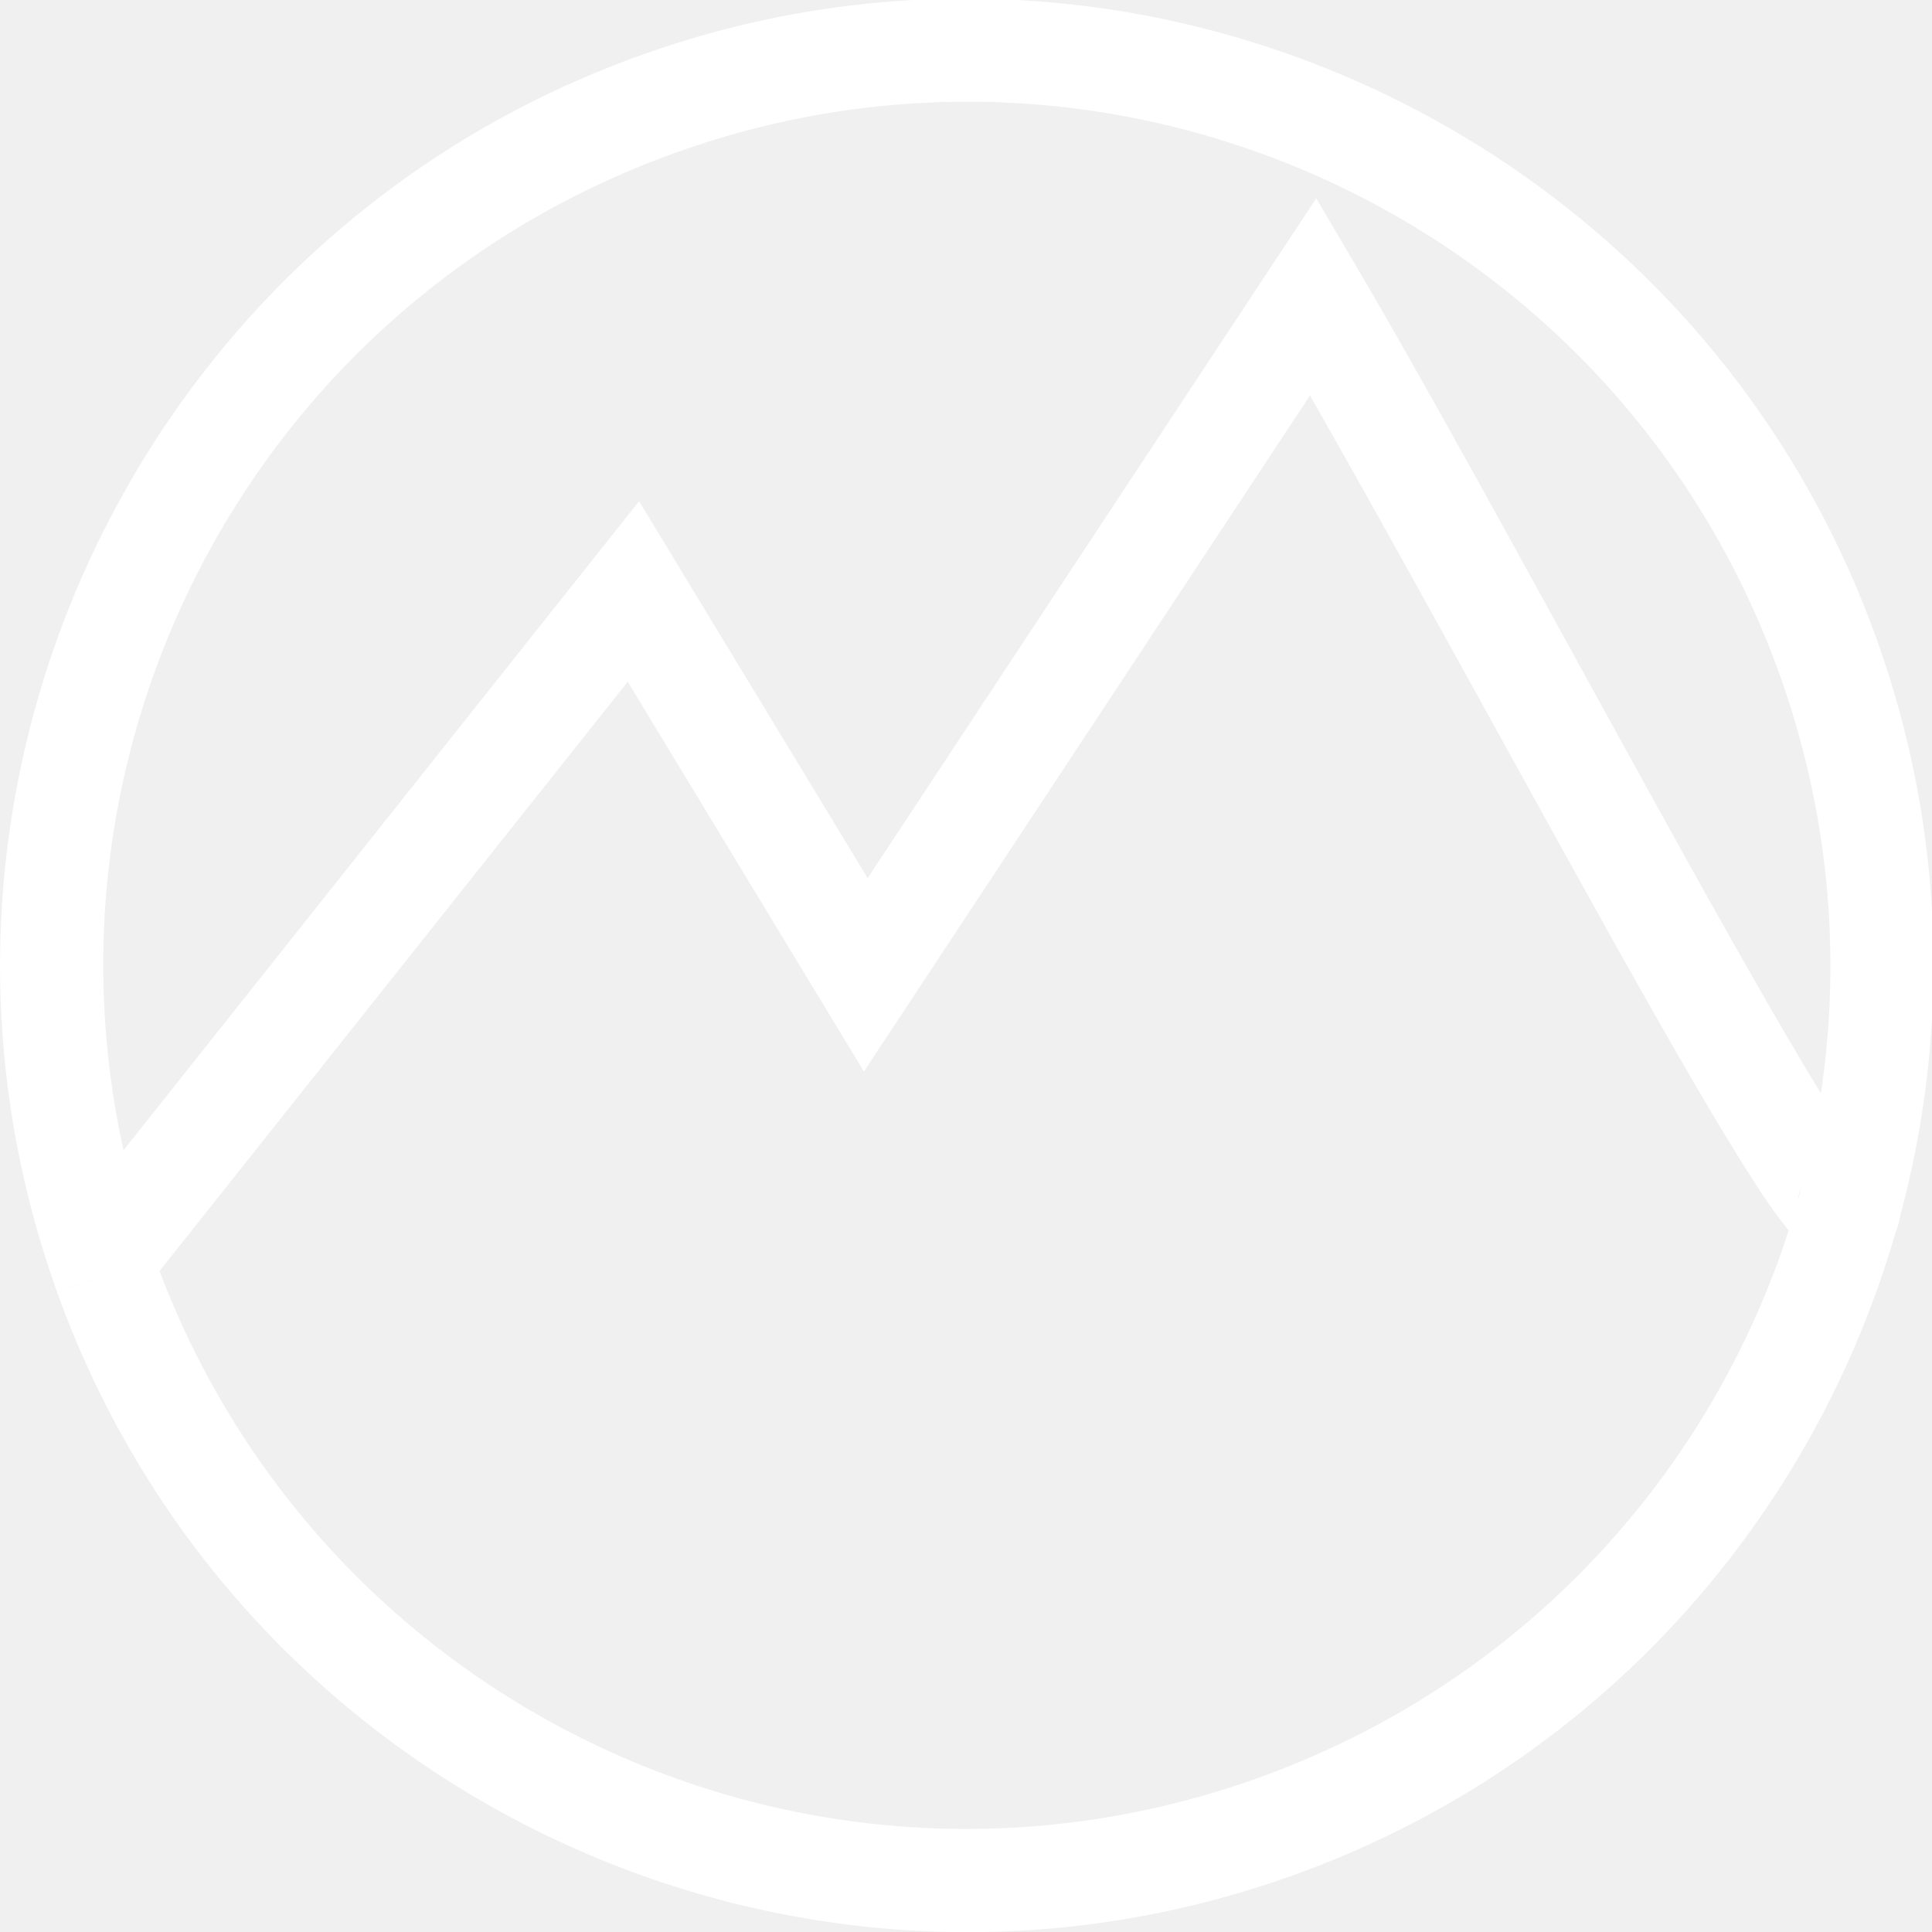
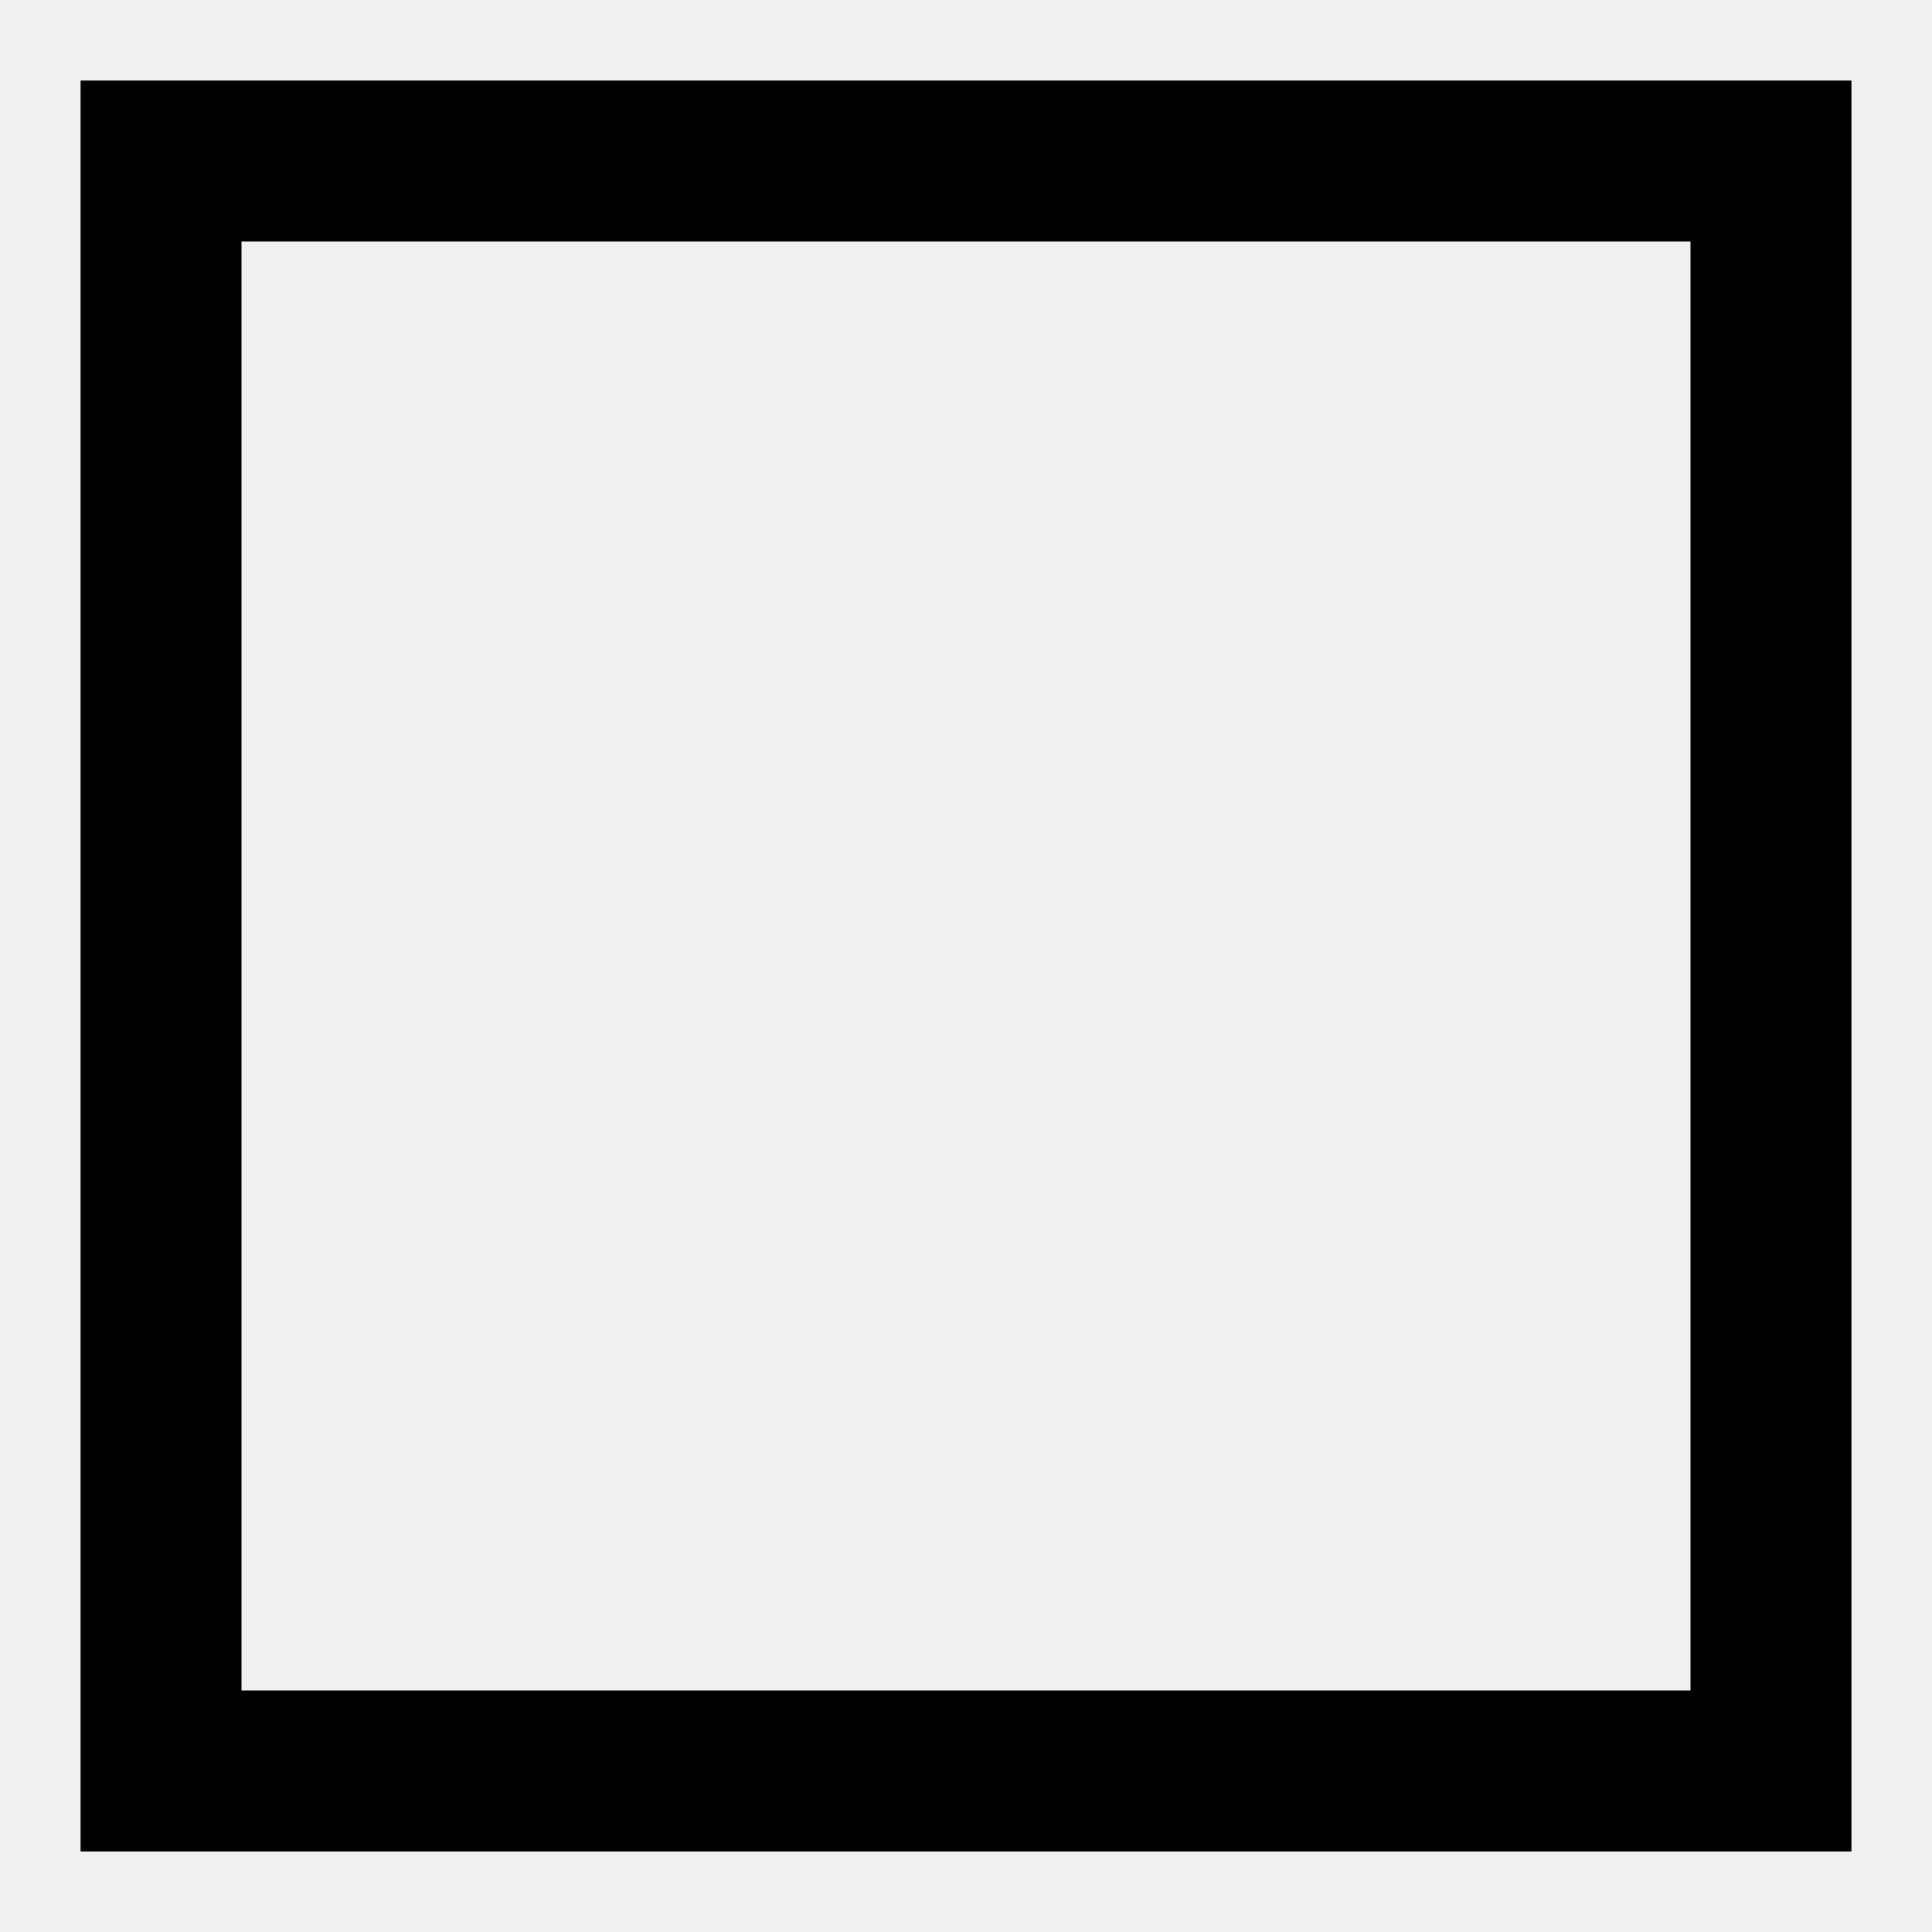
- <svg xmlns="http://www.w3.org/2000/svg" width="40" height="40" viewBox="0 0 10.583 10.583" version="1.1" id="svg1" xml:space="preserve">
-   <defs id="defs1" />
-   <g id="layer1">
-     <g id="g36" transform="matrix(0.3569032,0,0,0.3569032,-37.11493,-21.36052)" style="stroke-width:2.802">
-       <path style="color:#000000;fill:#ffffff;stroke-width:2.802;-inkscape-stroke:none;paint-order:fill markers stroke" d="m 119.639,59.85 c -1.924,-0.107 -3.901,0.16 -5.826,0.852 -7.702,2.767 -11.712,11.276 -8.945,18.979 l 1.494,-0.535 c -2.477,-6.895 1.093,-14.472 7.988,-16.949 6.895,-2.477 14.472,1.093 16.949,7.988 2.477,6.895 -1.094,14.471 -7.988,16.949 -6.895,2.478 -14.471,-1.094 -16.949,-7.988 l -1.494,0.537 c 2.768,7.702 11.278,11.713 18.98,8.945 7.702,-2.768 11.711,-11.278 8.943,-18.98 -2.076,-5.777 -7.38,-9.475 -13.152,-9.797 z" id="path34" />
-       <path style="color:#000000;fill:#ffffff;stroke-width:2.802;-inkscape-stroke:none;paint-order:fill markers stroke" d="m 124.193,62.893 -6.885,10.434 -3.508,-5.785 -8.879,11.178 1.242,0.986 7.463,-9.393 3.625,5.982 6.846,-10.375 c 1.317,2.305 2.955,5.315 4.443,7.99 0.849,1.526 1.617,2.873 2.197,3.799 0.29,0.463 0.523,0.811 0.748,1.074 0.112,0.131 0.162,0.256 0.494,0.395 0.166,0.069 0.553,0.113 0.836,-0.098 0.283,-0.21 0.322,-0.452 0.342,-0.59 l -1.572,-0.223 c 0.01,-0.072 0.031,-0.272 0.285,-0.461 0.254,-0.189 0.602,-0.145 0.721,-0.096 0.237,0.099 0.152,0.103 0.1,0.041 -0.105,-0.123 -0.334,-0.451 -0.607,-0.887 -0.546,-0.871 -1.31,-2.209 -2.154,-3.727 -1.689,-3.035 -3.706,-6.79 -5.092,-9.148 z" id="path35" />
-     </g>
-   </g>
+ <svg xmlns="http://www.w3.org/2000/svg" aria-hidden="true" width="24" height="24" viewBox="0 0 24 24">
+   <rect x="2" y="2" width="20" height="20" fill="none" stroke="currentColor" stroke-width="2" />
</svg>
